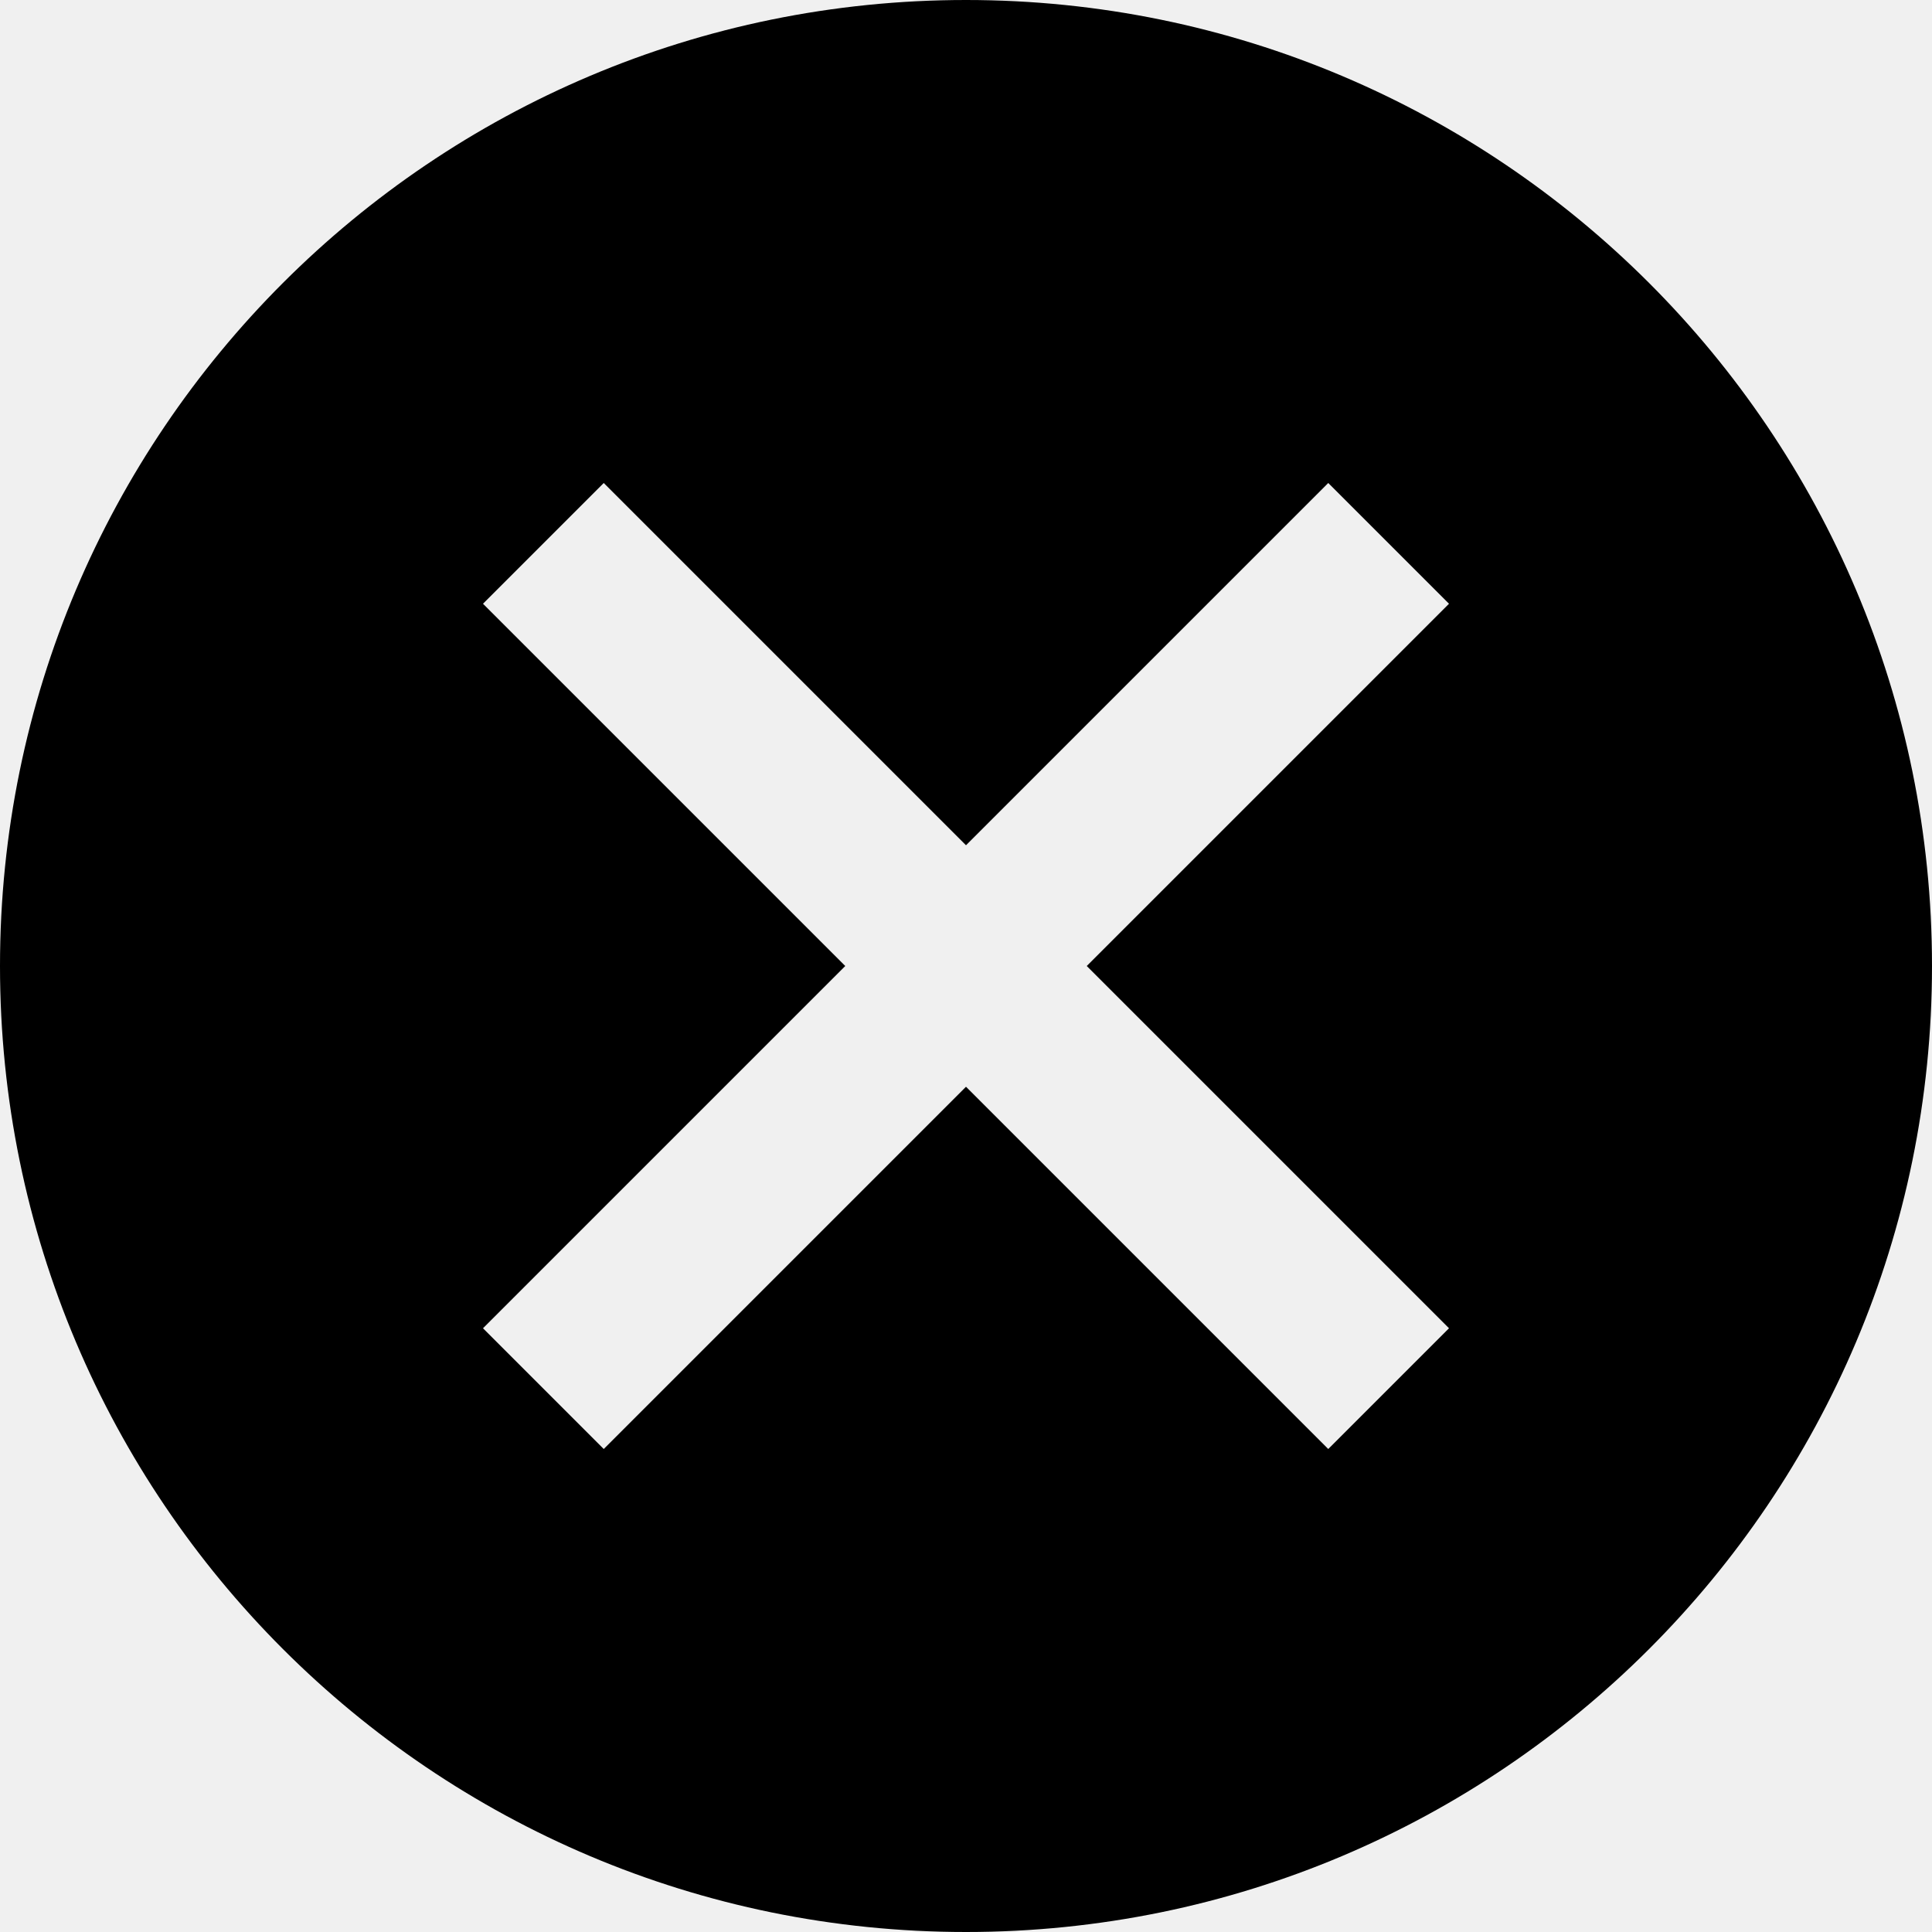
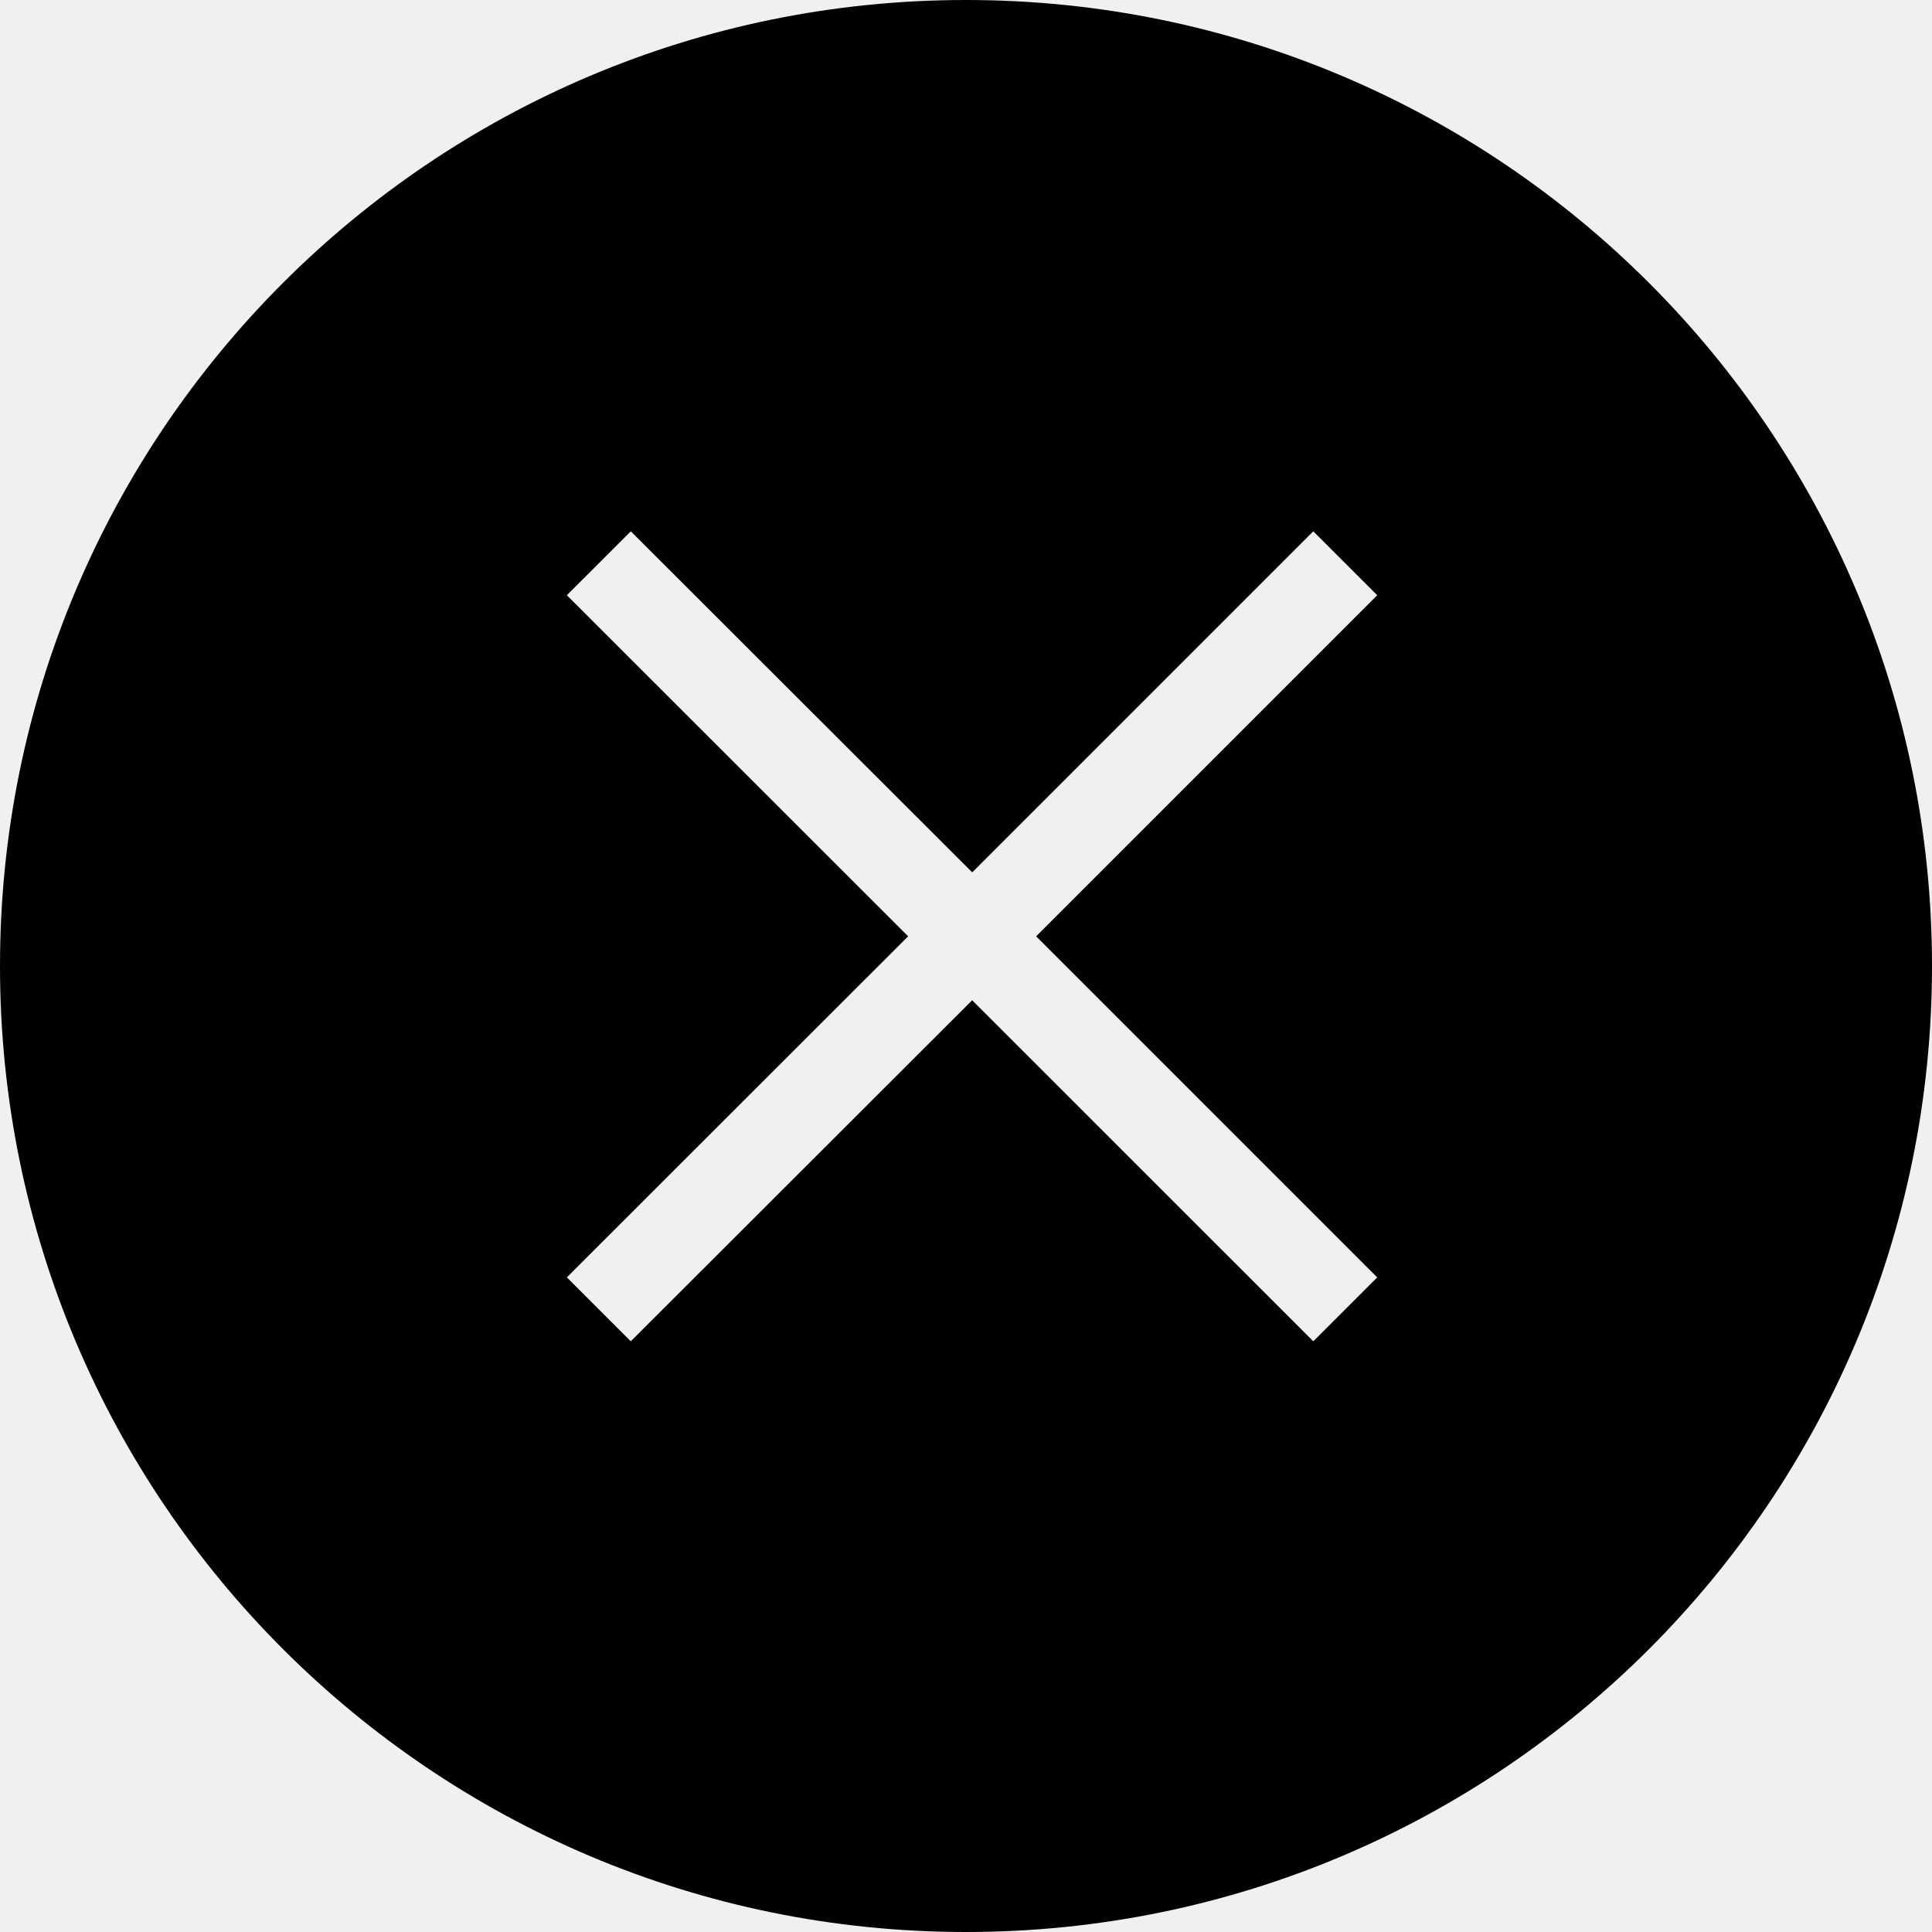
<svg xmlns="http://www.w3.org/2000/svg" version="1.1" id="Ebene_1" x="0px" y="0px" width="2048" height="2048" viewBox="0 0 2048 2048" enable-background="new 0 0 40 40.25" xml:space="preserve">
  <defs id="defs27" />
  <path display="none" d="m 19.837,2036.229 h -3.576 l 1.992,-11.93 h 3.576 l -1.992,11.93 z m 2.138,-14.544 h -3.577 l 0.576,-3.384 h 3.576 l -0.575,3.384 z" id="path3" style="fill:#ffffff;display:none" />
-   <path d="M 1024 0 C 458.463 0 0 458.463 0 1024 C 0 1589.537 458.463 2048 1024 2048 C 1589.537 2048 2048 1589.537 2048 1024 C 2048 458.463 1589.537 0 1024 0 z M 640 512 L 1024 896 L 1408 512 L 1536 640 L 1152 1024 L 1536 1408 L 1408 1536 L 1024 1152 L 640 1536 L 512 1408 L 896 1024 L 512 640 L 640 512 z " id="path5" />
+   <path d="M 1024 0 C 458.462 0 0 458.462 0 1024 C 0 1589.537 458.462 2048 1024 2048 C 1589.537 2048 2048 1589.537 2048 1024 C 2048 458.462 1589.537 0 1024 0 z M 668.688 563.219 L 1030.594 924.75 L 1392.156 563.219 L 1459.906 630.969 L 1098.344 992.531 L 1459.906 1354.094 L 1392.156 1421.844 L 1030.531 1060.312 L 668.625 1421.844 L 600.875 1354.094 L 962.656 992.531 L 600.875 630.969 L 668.688 563.219 z " id="path5" />
</svg>
